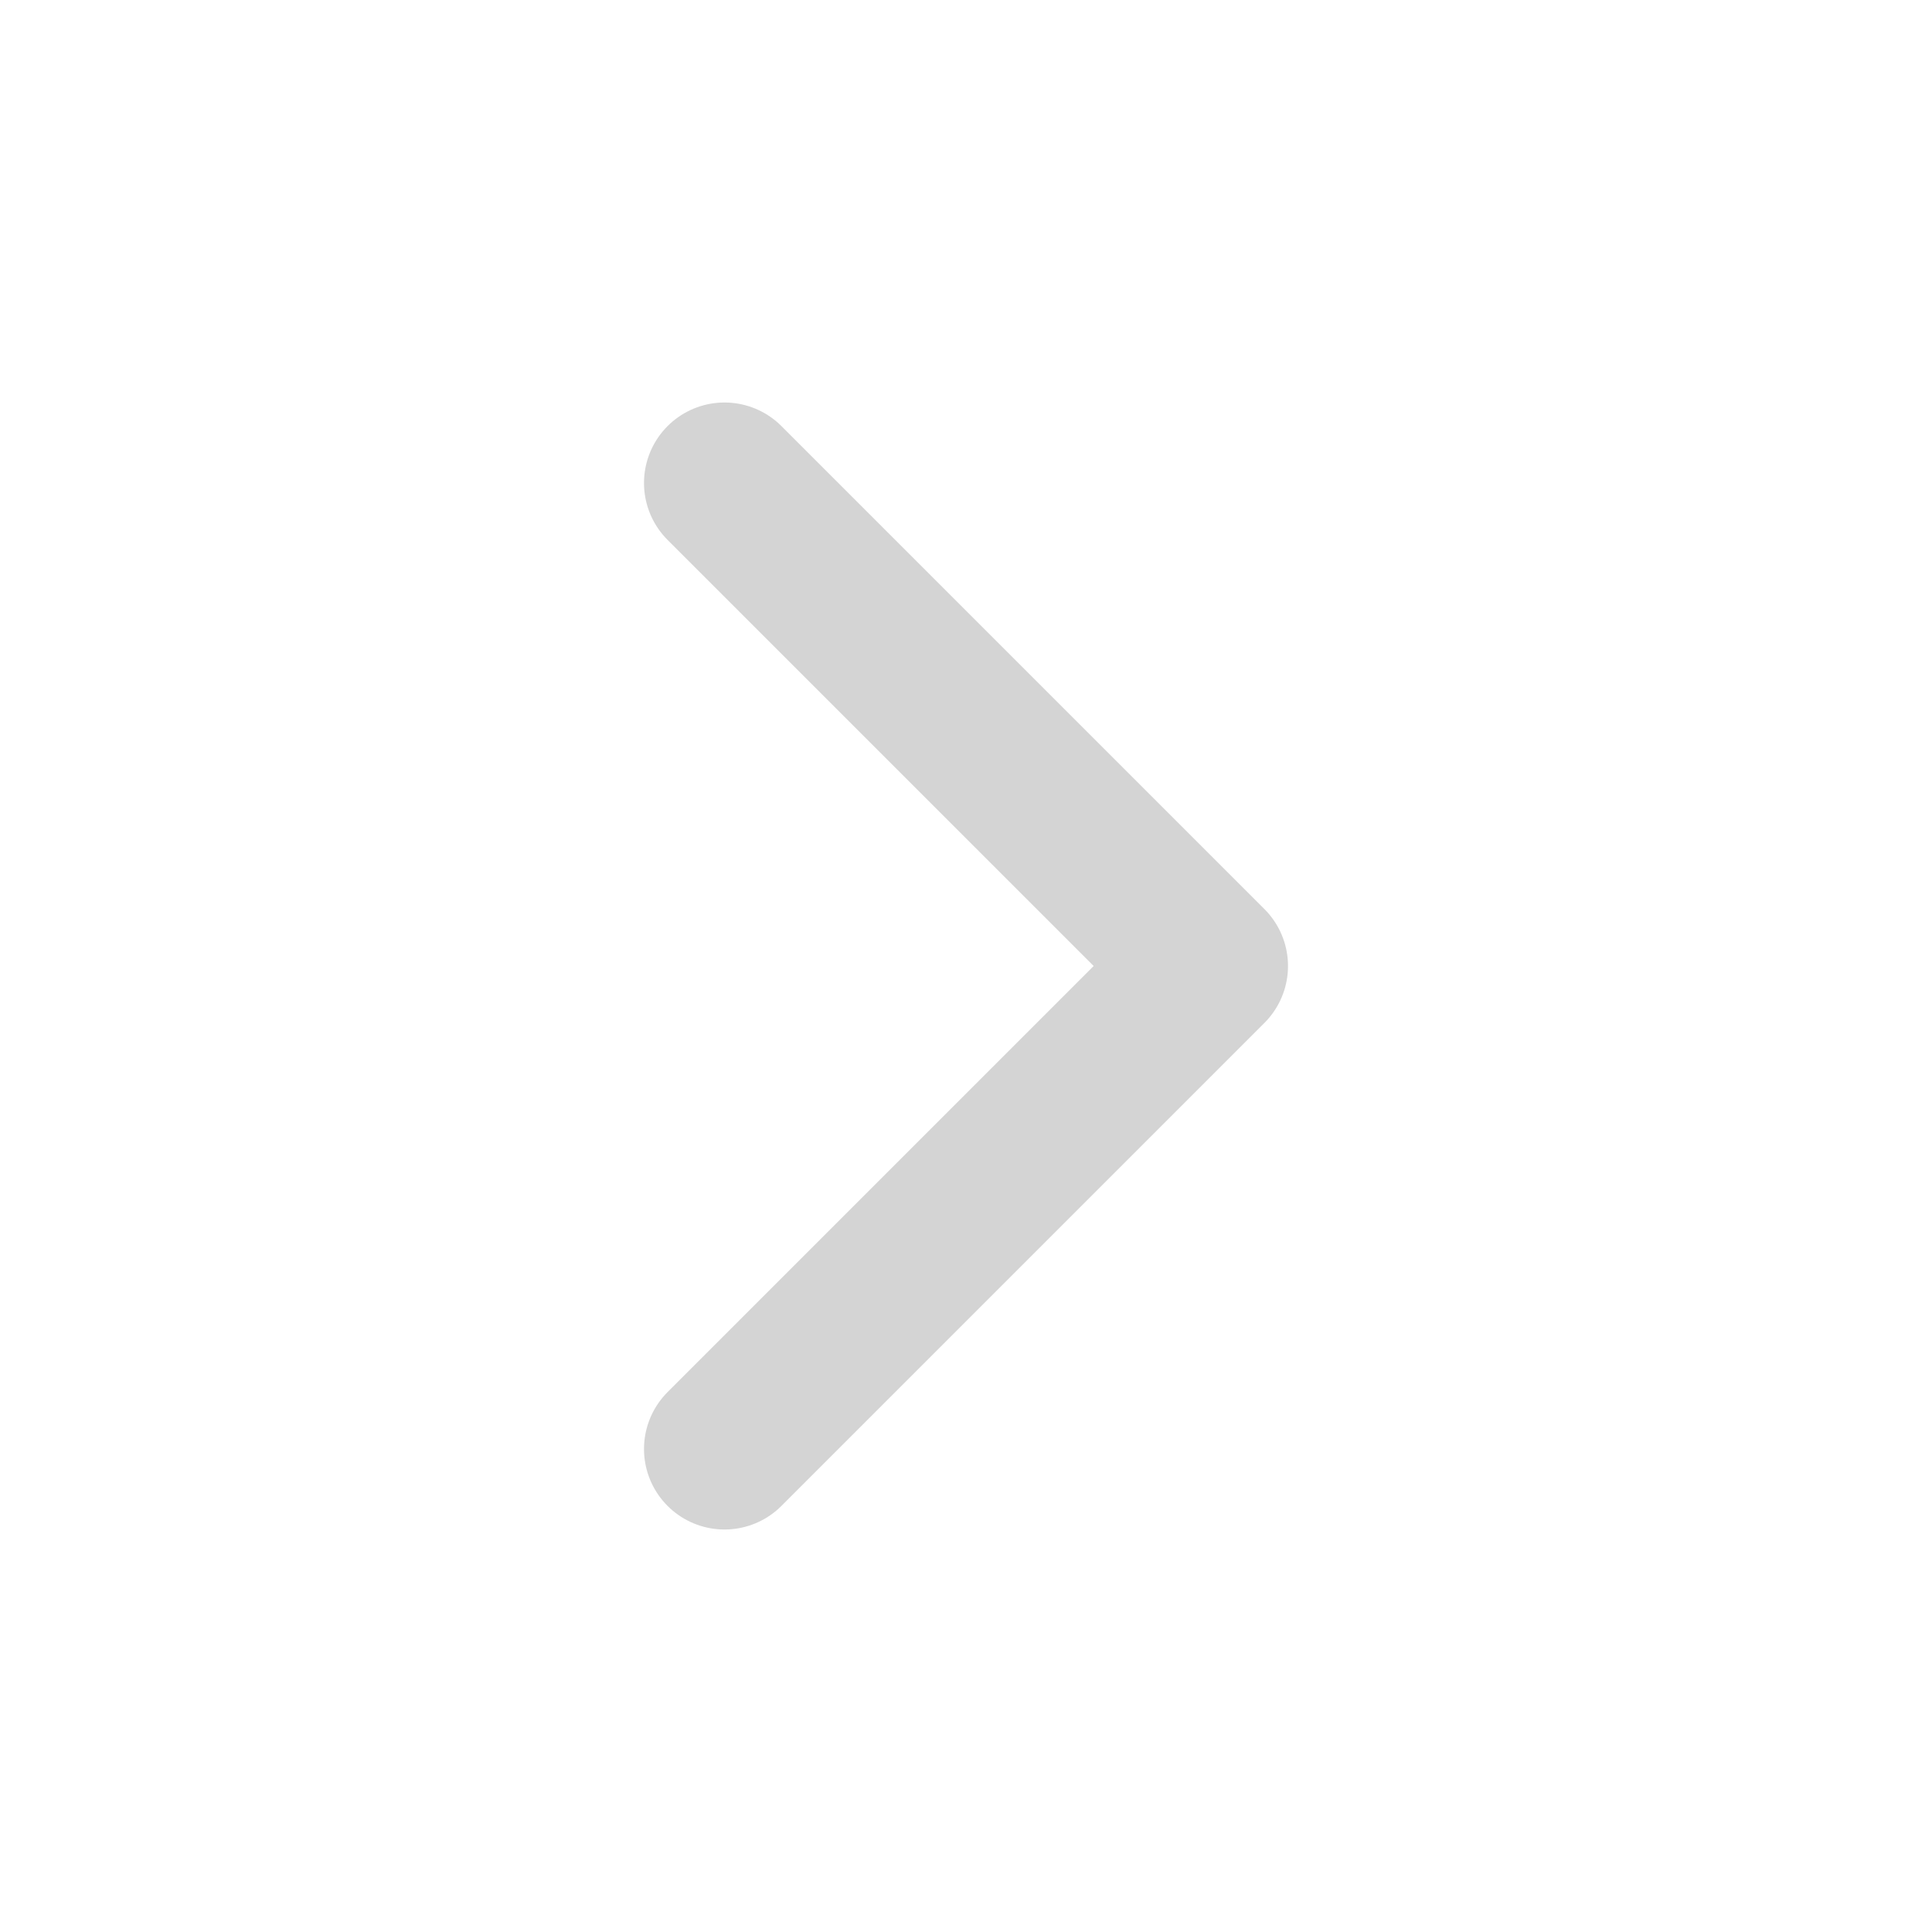
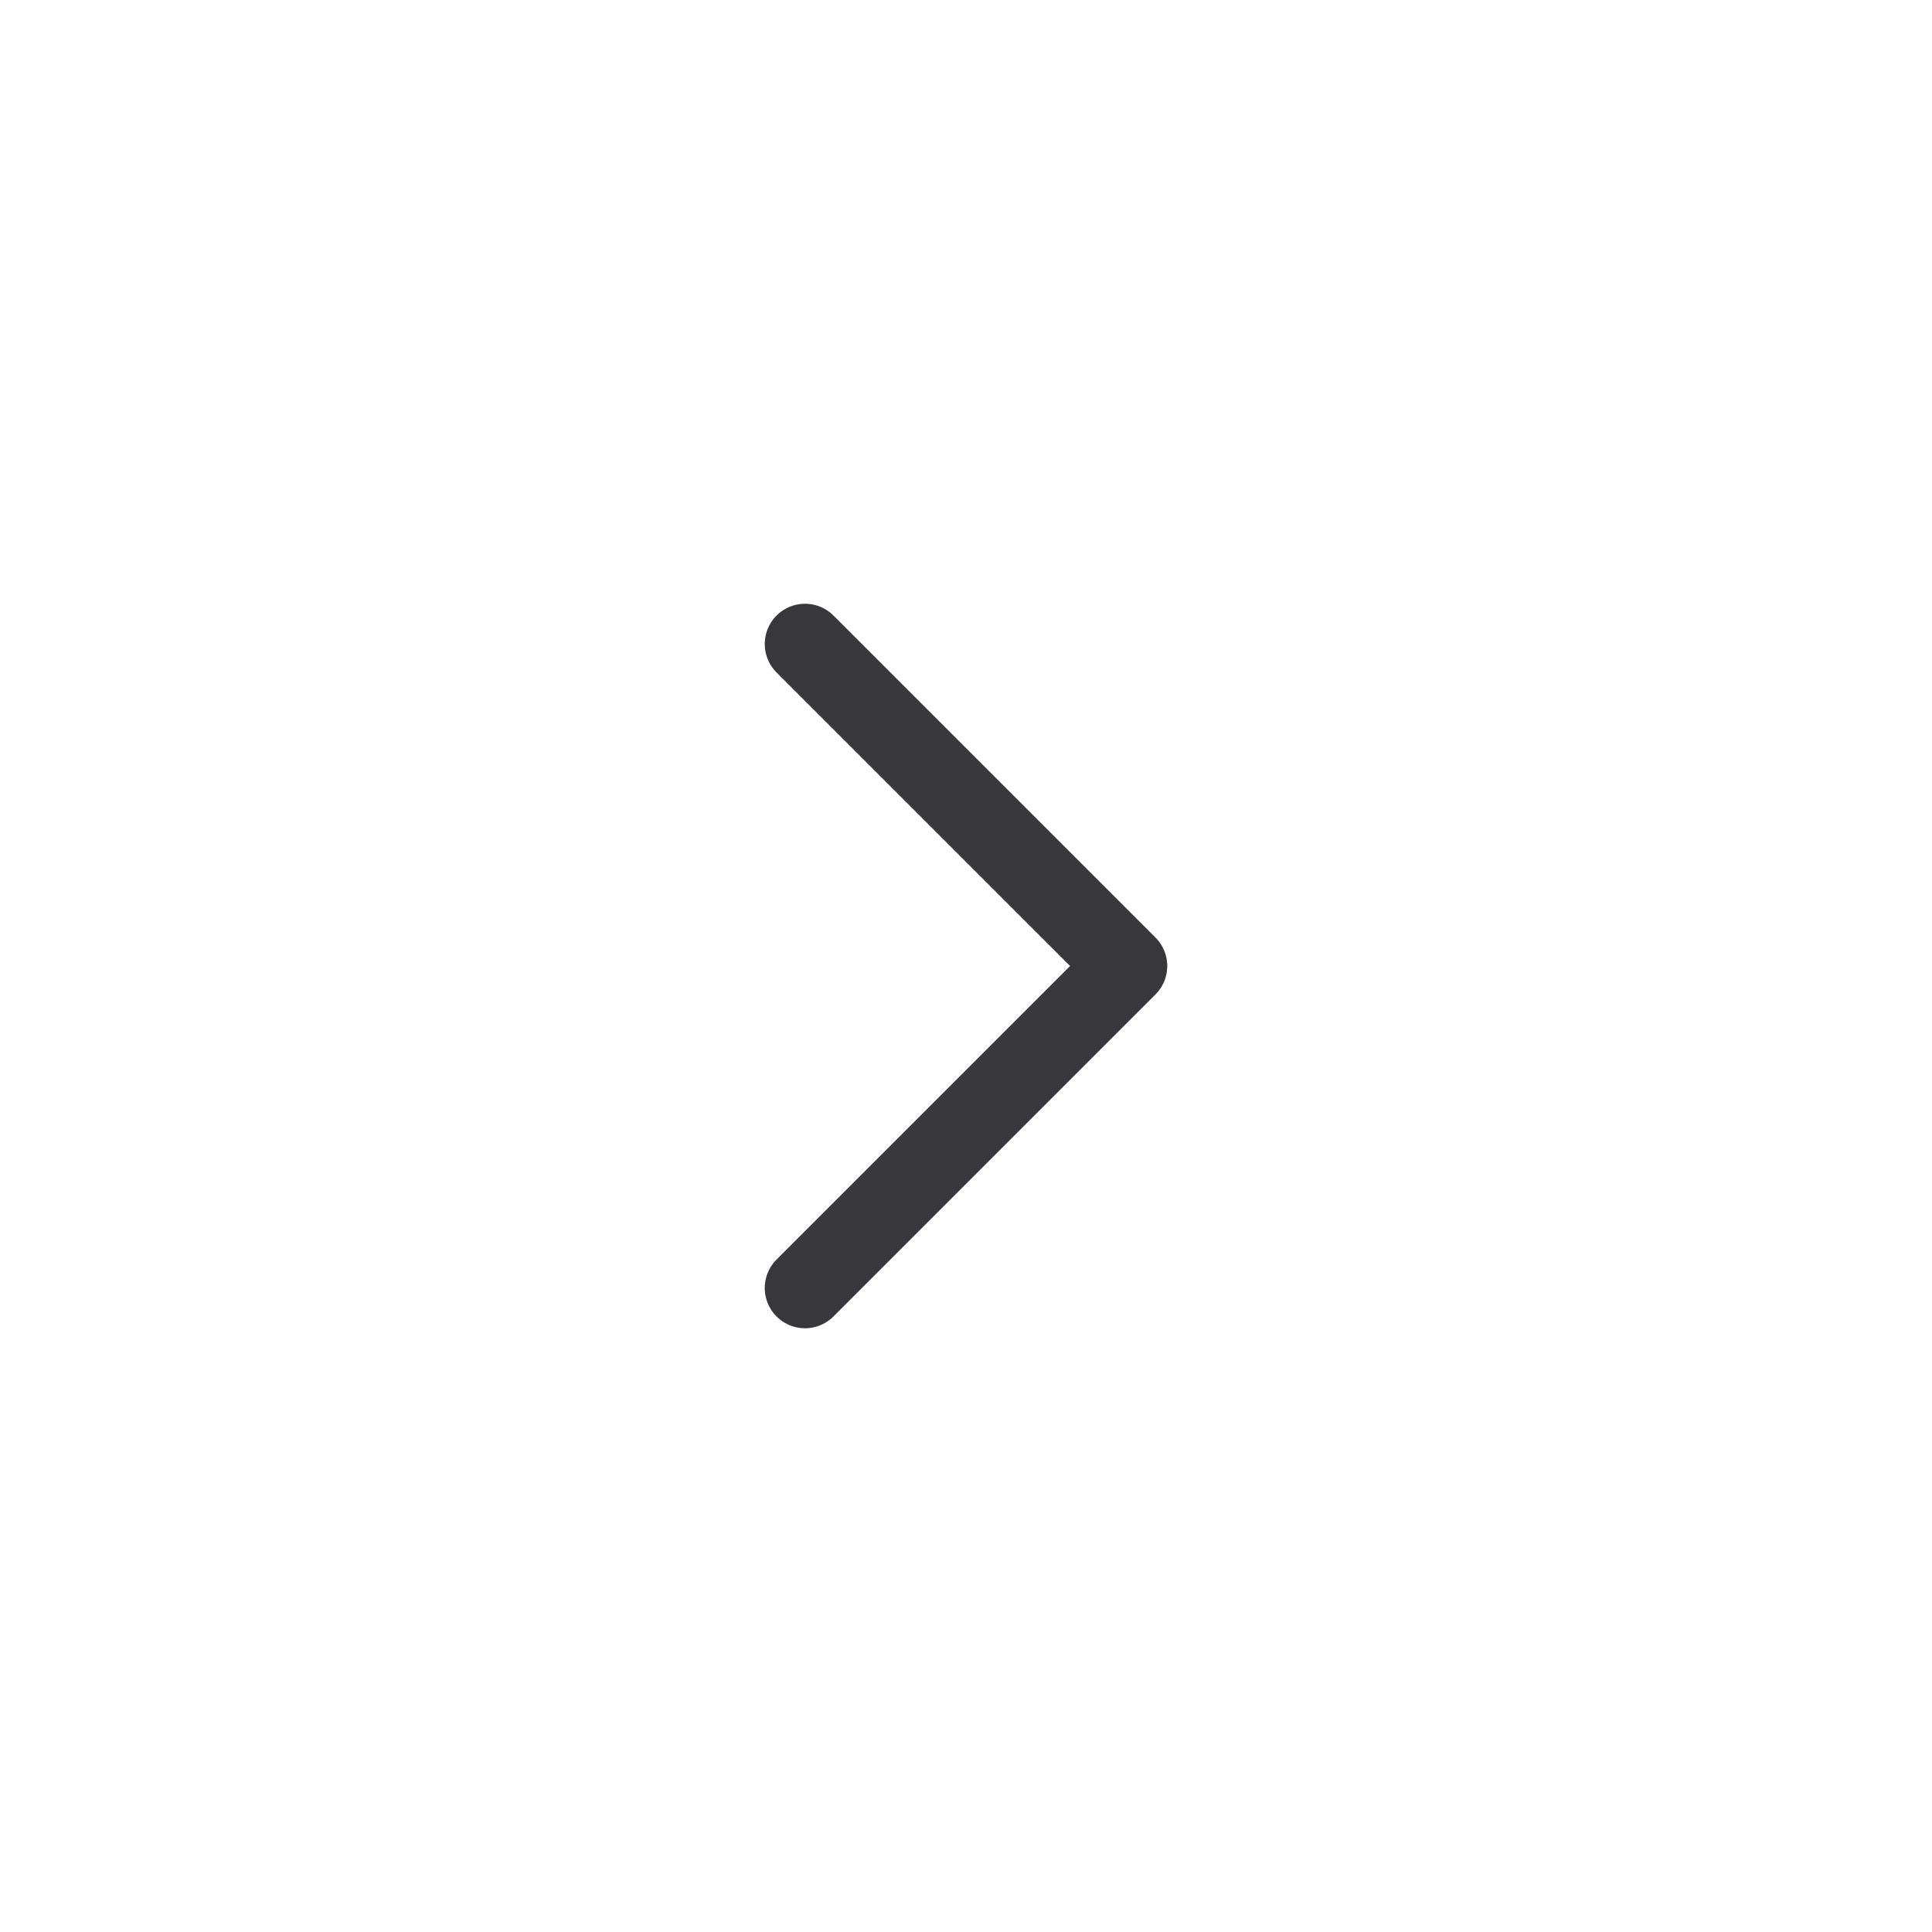
- <svg xmlns="http://www.w3.org/2000/svg" width="64px" height="64px" viewBox="0 0 24 24" fill="none" stroke="#d4d4d4">
-   <g id="SVGRepo_bgCarrier" stroke-width="0" />
-   <g id="SVGRepo_tracerCarrier" stroke-linecap="round" stroke-linejoin="round" />
-   <g id="SVGRepo_iconCarrier">
-     <path d="M9 6L15 12L9 18" stroke="#D4D4D4" stroke-width="2" stroke-linecap="round" stroke-linejoin="round" />
-   </g>
+ <svg xmlns="http://www.w3.org/2000/svg" width="24" height="24" viewBox="0 0 24 24" fill="none">
+   <path d="M10 16L14 12L10 8" stroke="#37373C" stroke-linecap="round" stroke-linejoin="round" />
</svg>
